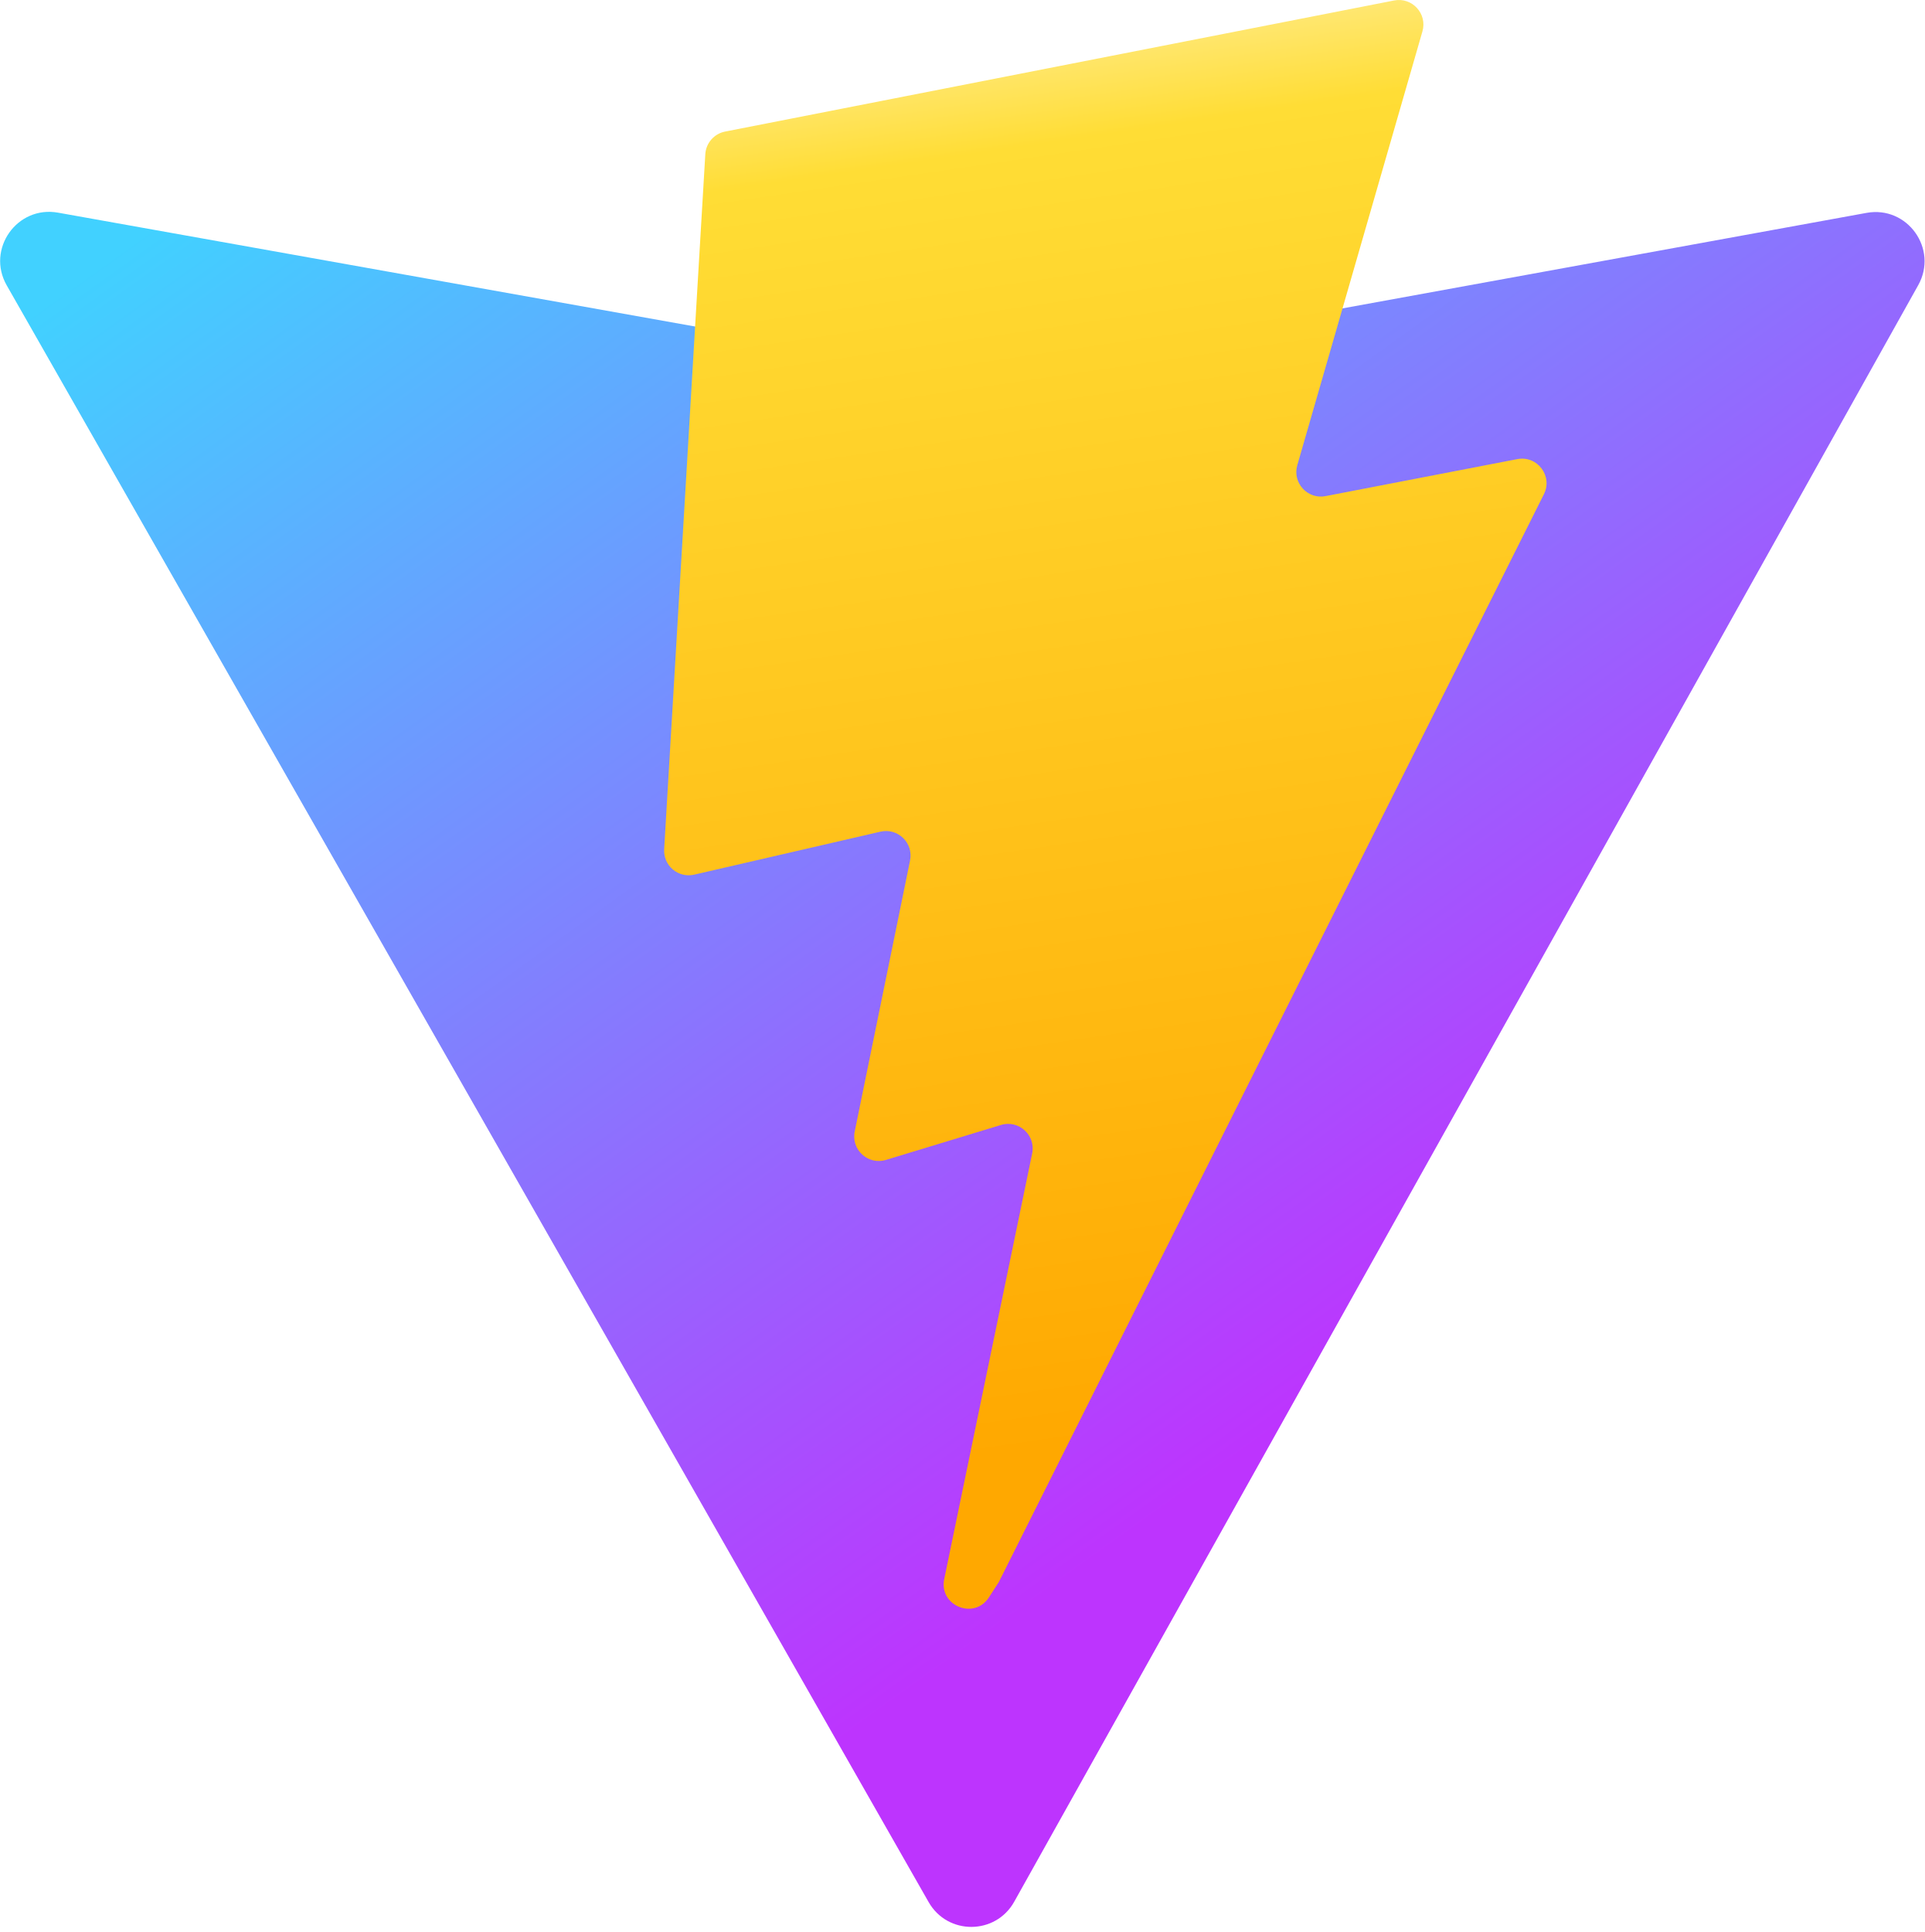
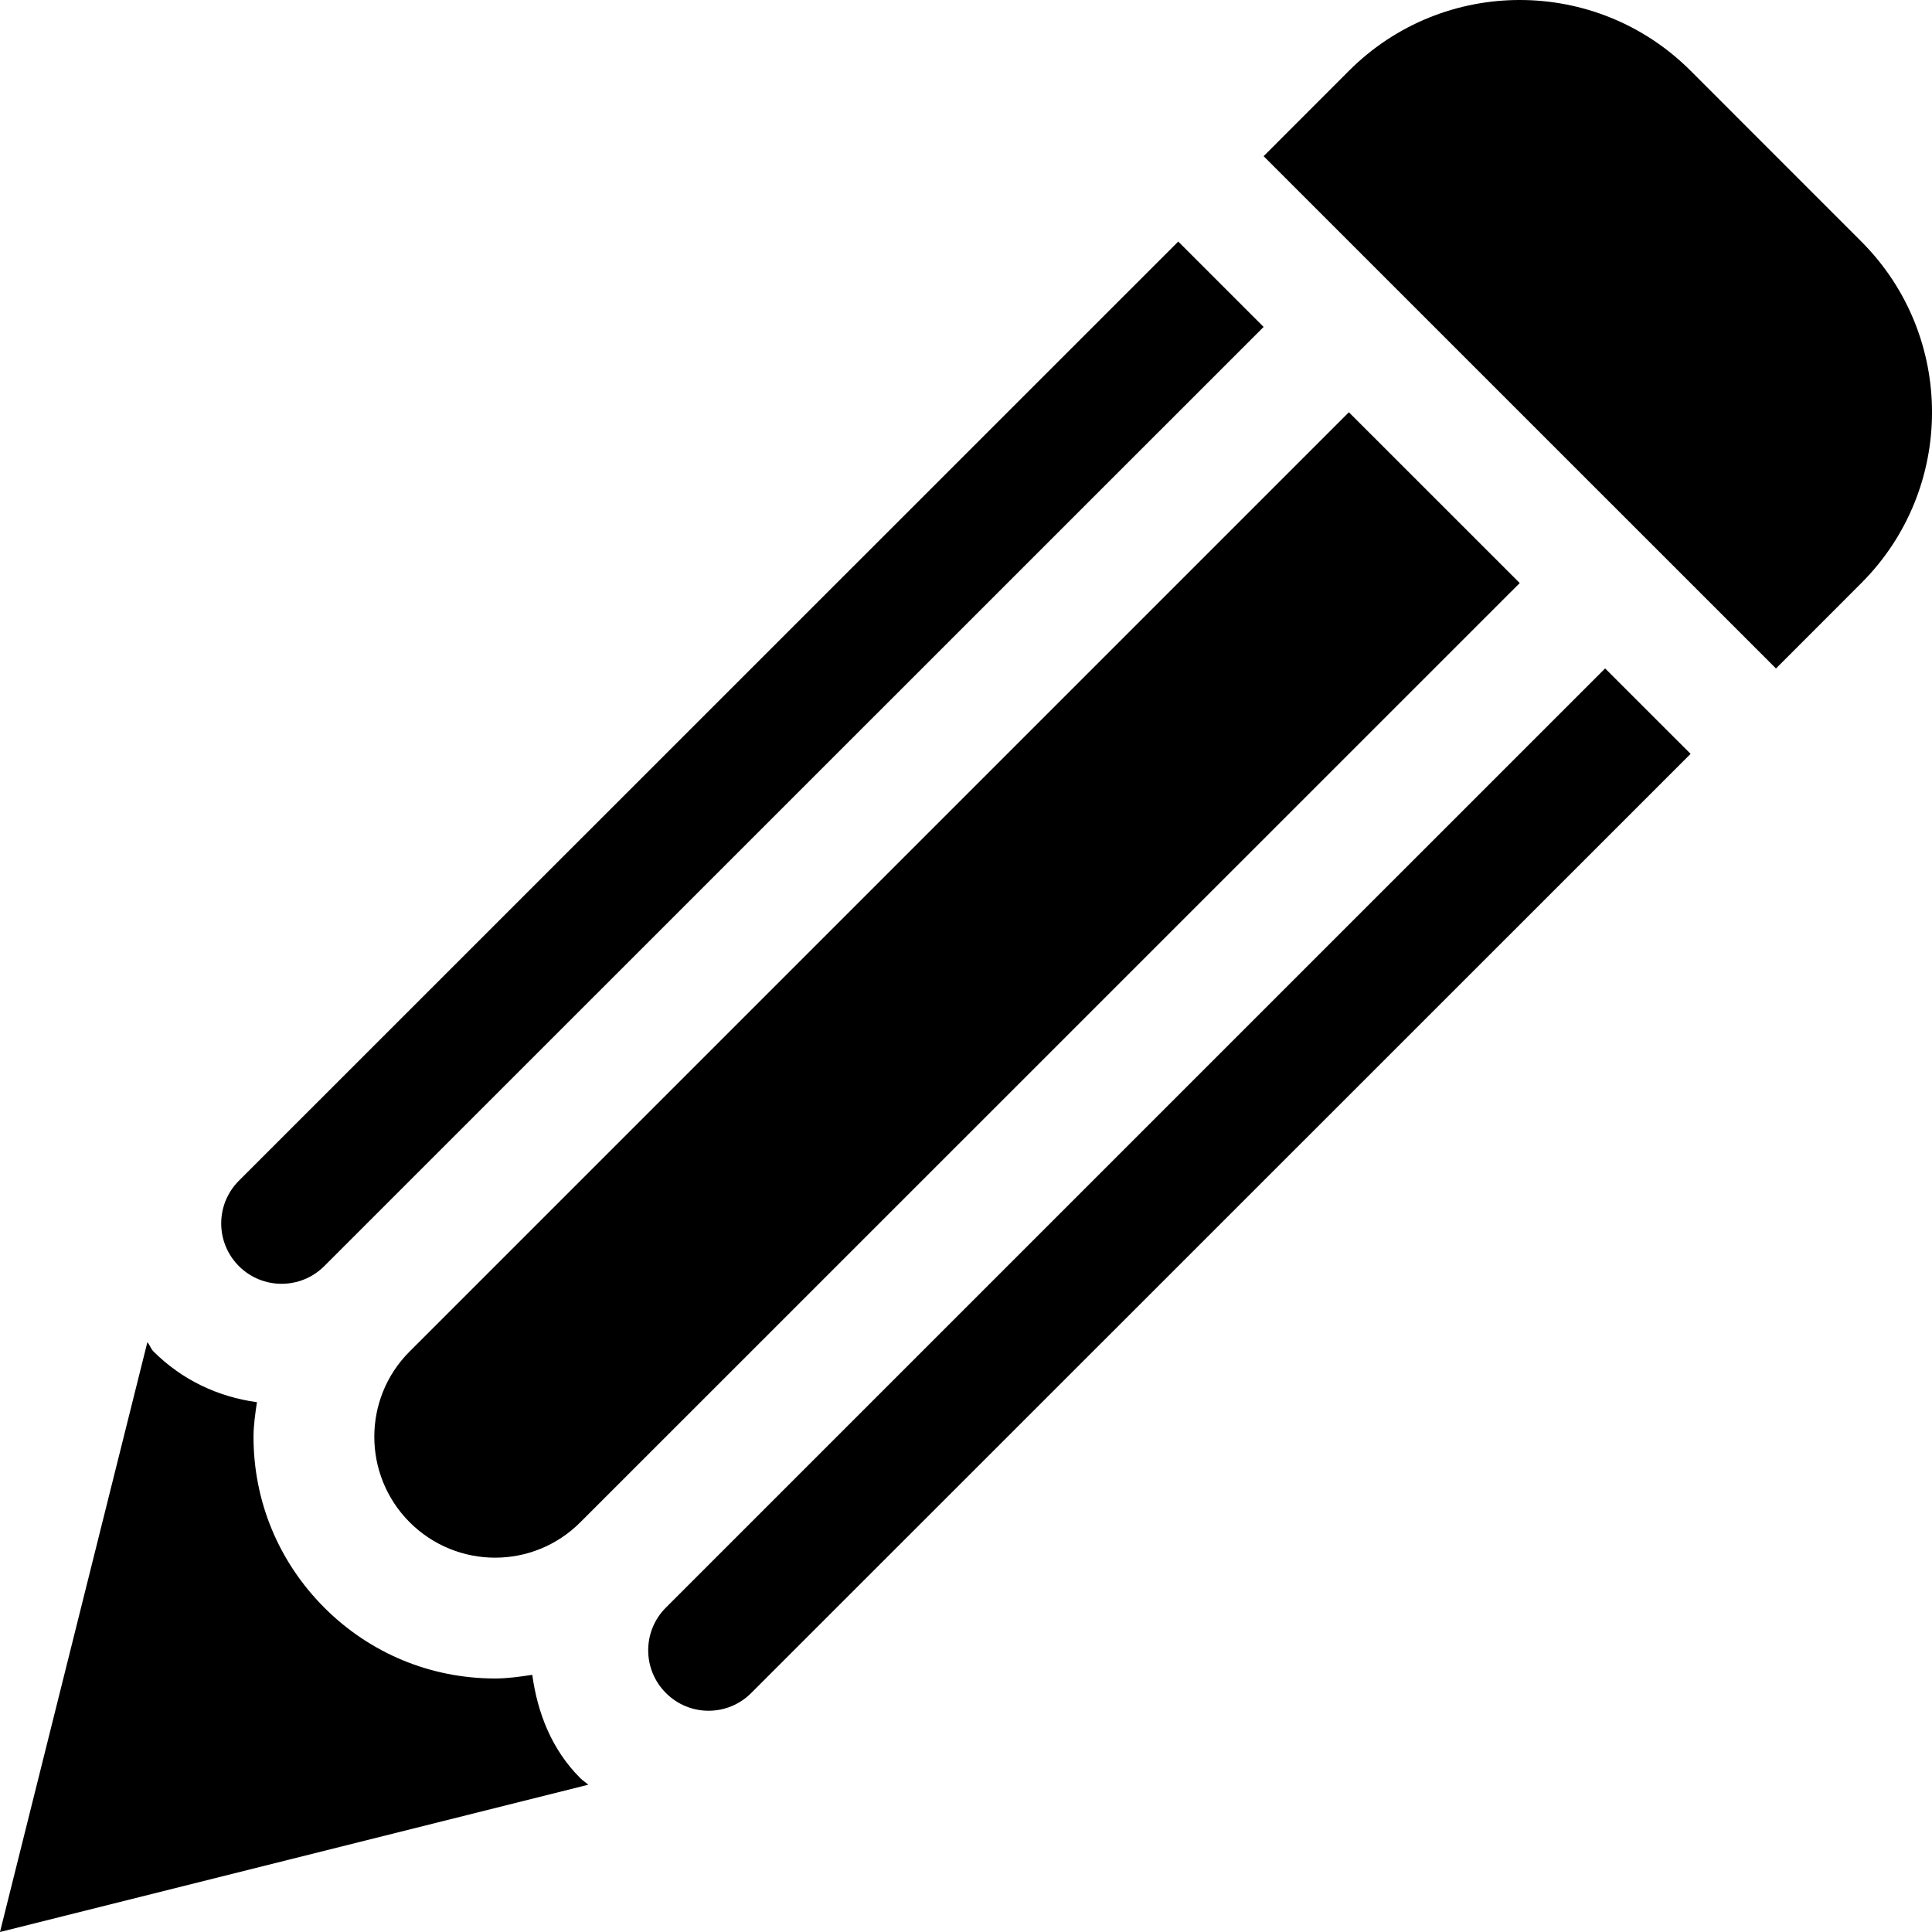
- <svg xmlns="http://www.w3.org/2000/svg" aria-hidden="true" role="img" class="iconify iconify--logos" width="31.88" height="32" preserveAspectRatio="xMidYMid meet" viewBox="0 0 256 257">
-   <defs>
-     <linearGradient id="IconifyId1813088fe1fbc01fb466" x1="-.828%" x2="57.636%" y1="7.652%" y2="78.411%">
-       <stop offset="0%" stop-color="#41D1FF" />
-       <stop offset="100%" stop-color="#BD34FE" />
-     </linearGradient>
-     <linearGradient id="IconifyId1813088fe1fbc01fb467" x1="43.376%" x2="50.316%" y1="2.242%" y2="89.03%">
-       <stop offset="0%" stop-color="#FFEA83" />
-       <stop offset="8.333%" stop-color="#FFDD35" />
-       <stop offset="100%" stop-color="#FFA800" />
-     </linearGradient>
-   </defs>
-   <path fill="url(#IconifyId1813088fe1fbc01fb466)" d="M255.153 37.938L134.897 252.976c-2.483 4.44-8.862 4.466-11.382.048L.875 37.958c-2.746-4.814 1.371-10.646 6.827-9.67l120.385 21.517a6.537 6.537 0 0 0 2.322-.004l117.867-21.483c5.438-.991 9.574 4.796 6.877 9.62Z" />
-   <path fill="url(#IconifyId1813088fe1fbc01fb467)" d="M185.432.063L96.44 17.501a3.268 3.268 0 0 0-2.634 3.014l-5.474 92.456a3.268 3.268 0 0 0 3.997 3.378l24.777-5.718c2.318-.535 4.413 1.507 3.936 3.838l-7.361 36.047c-.495 2.426 1.782 4.5 4.151 3.78l15.304-4.649c2.372-.72 4.652 1.36 4.15 3.788l-11.698 56.621c-.732 3.542 3.979 5.473 5.943 2.437l1.313-2.028l72.516-144.72c1.215-2.423-.88-5.186-3.54-4.672l-25.505 4.922c-2.396.462-4.435-1.77-3.759-4.114l16.646-57.705c.677-2.35-1.37-4.583-3.769-4.113Z" />
+ <svg xmlns="http://www.w3.org/2000/svg" enable-background="new 0 0 512 512" height="512px" id="Layer_1" version="1.1" viewBox="0 0 512 512" width="512px" xml:space="preserve">
+   <path d="M493.278,154.515l-22.625,22.641L334.871,41.39l22.625-22.641c25-25,65.531-25,90.531,0l45.25,45.266  C518.246,89,518.246,129.515,493.278,154.515z M176.465,426.031c-6.25,6.25-6.25,16.375,0,22.625c6.25,6.281,16.375,6.281,22.625,0  l248.938-248.875l-22.656-22.641L176.465,426.031z M63.309,312.906c-6.25,6.25-6.25,16.375,0,22.625s16.375,6.25,22.625,0  L334.871,86.64l-22.625-22.625L63.309,312.906z M357.465,109.25L108.559,358.156c-12.5,12.469-12.469,32.75,0,45.25  c12.5,12.5,32.75,12.563,45.281-0.031l248.906-248.859L357.465,109.25z M153.778,471.219c-7.656-7.656-11.344-17.375-12.719-27.375  c-3.25,0.5-6.531,0.969-9.875,0.969c-17.094,0-33.156-6.688-45.25-18.781c-12.094-12.125-18.75-28.156-18.75-45.25  c0-3.125,0.469-6.156,0.906-9.188c-10.344-1.406-19.906-5.938-27.406-13.438c-0.719-0.719-0.969-1.688-1.625-2.469L-0.004,512  l155.906-39.031C155.215,472.344,154.434,471.875,153.778,471.219z" />
</svg>
